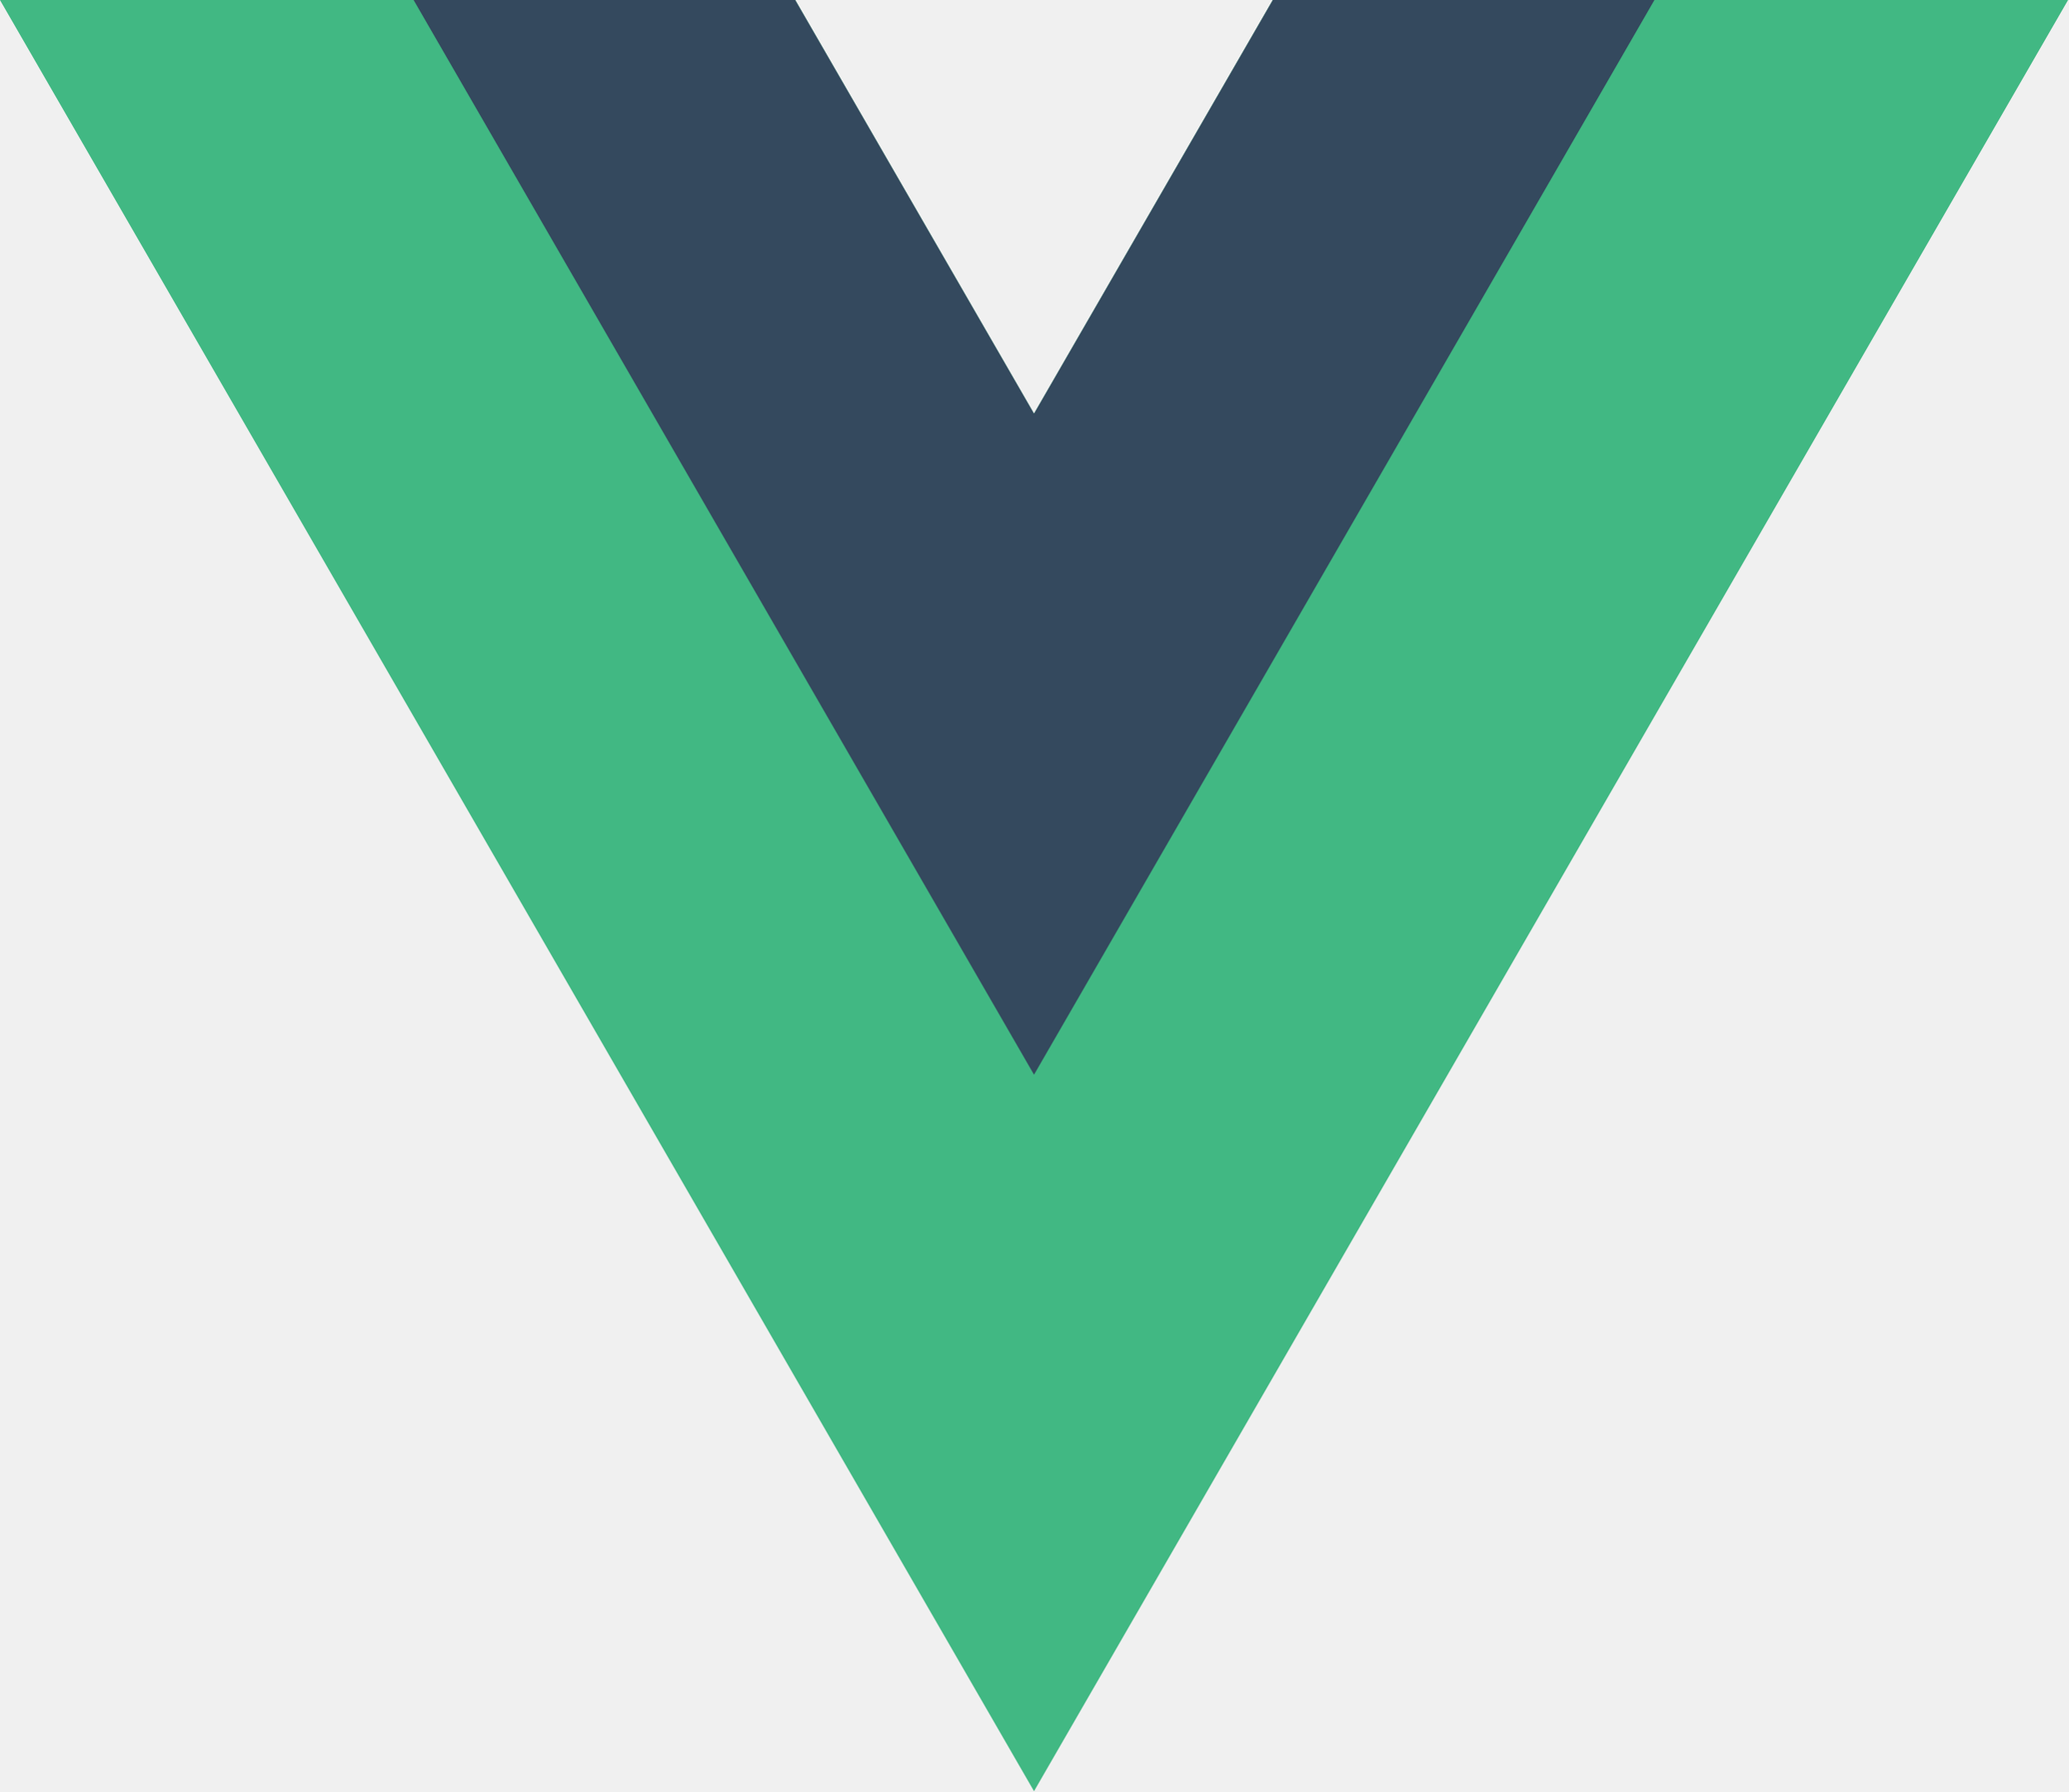
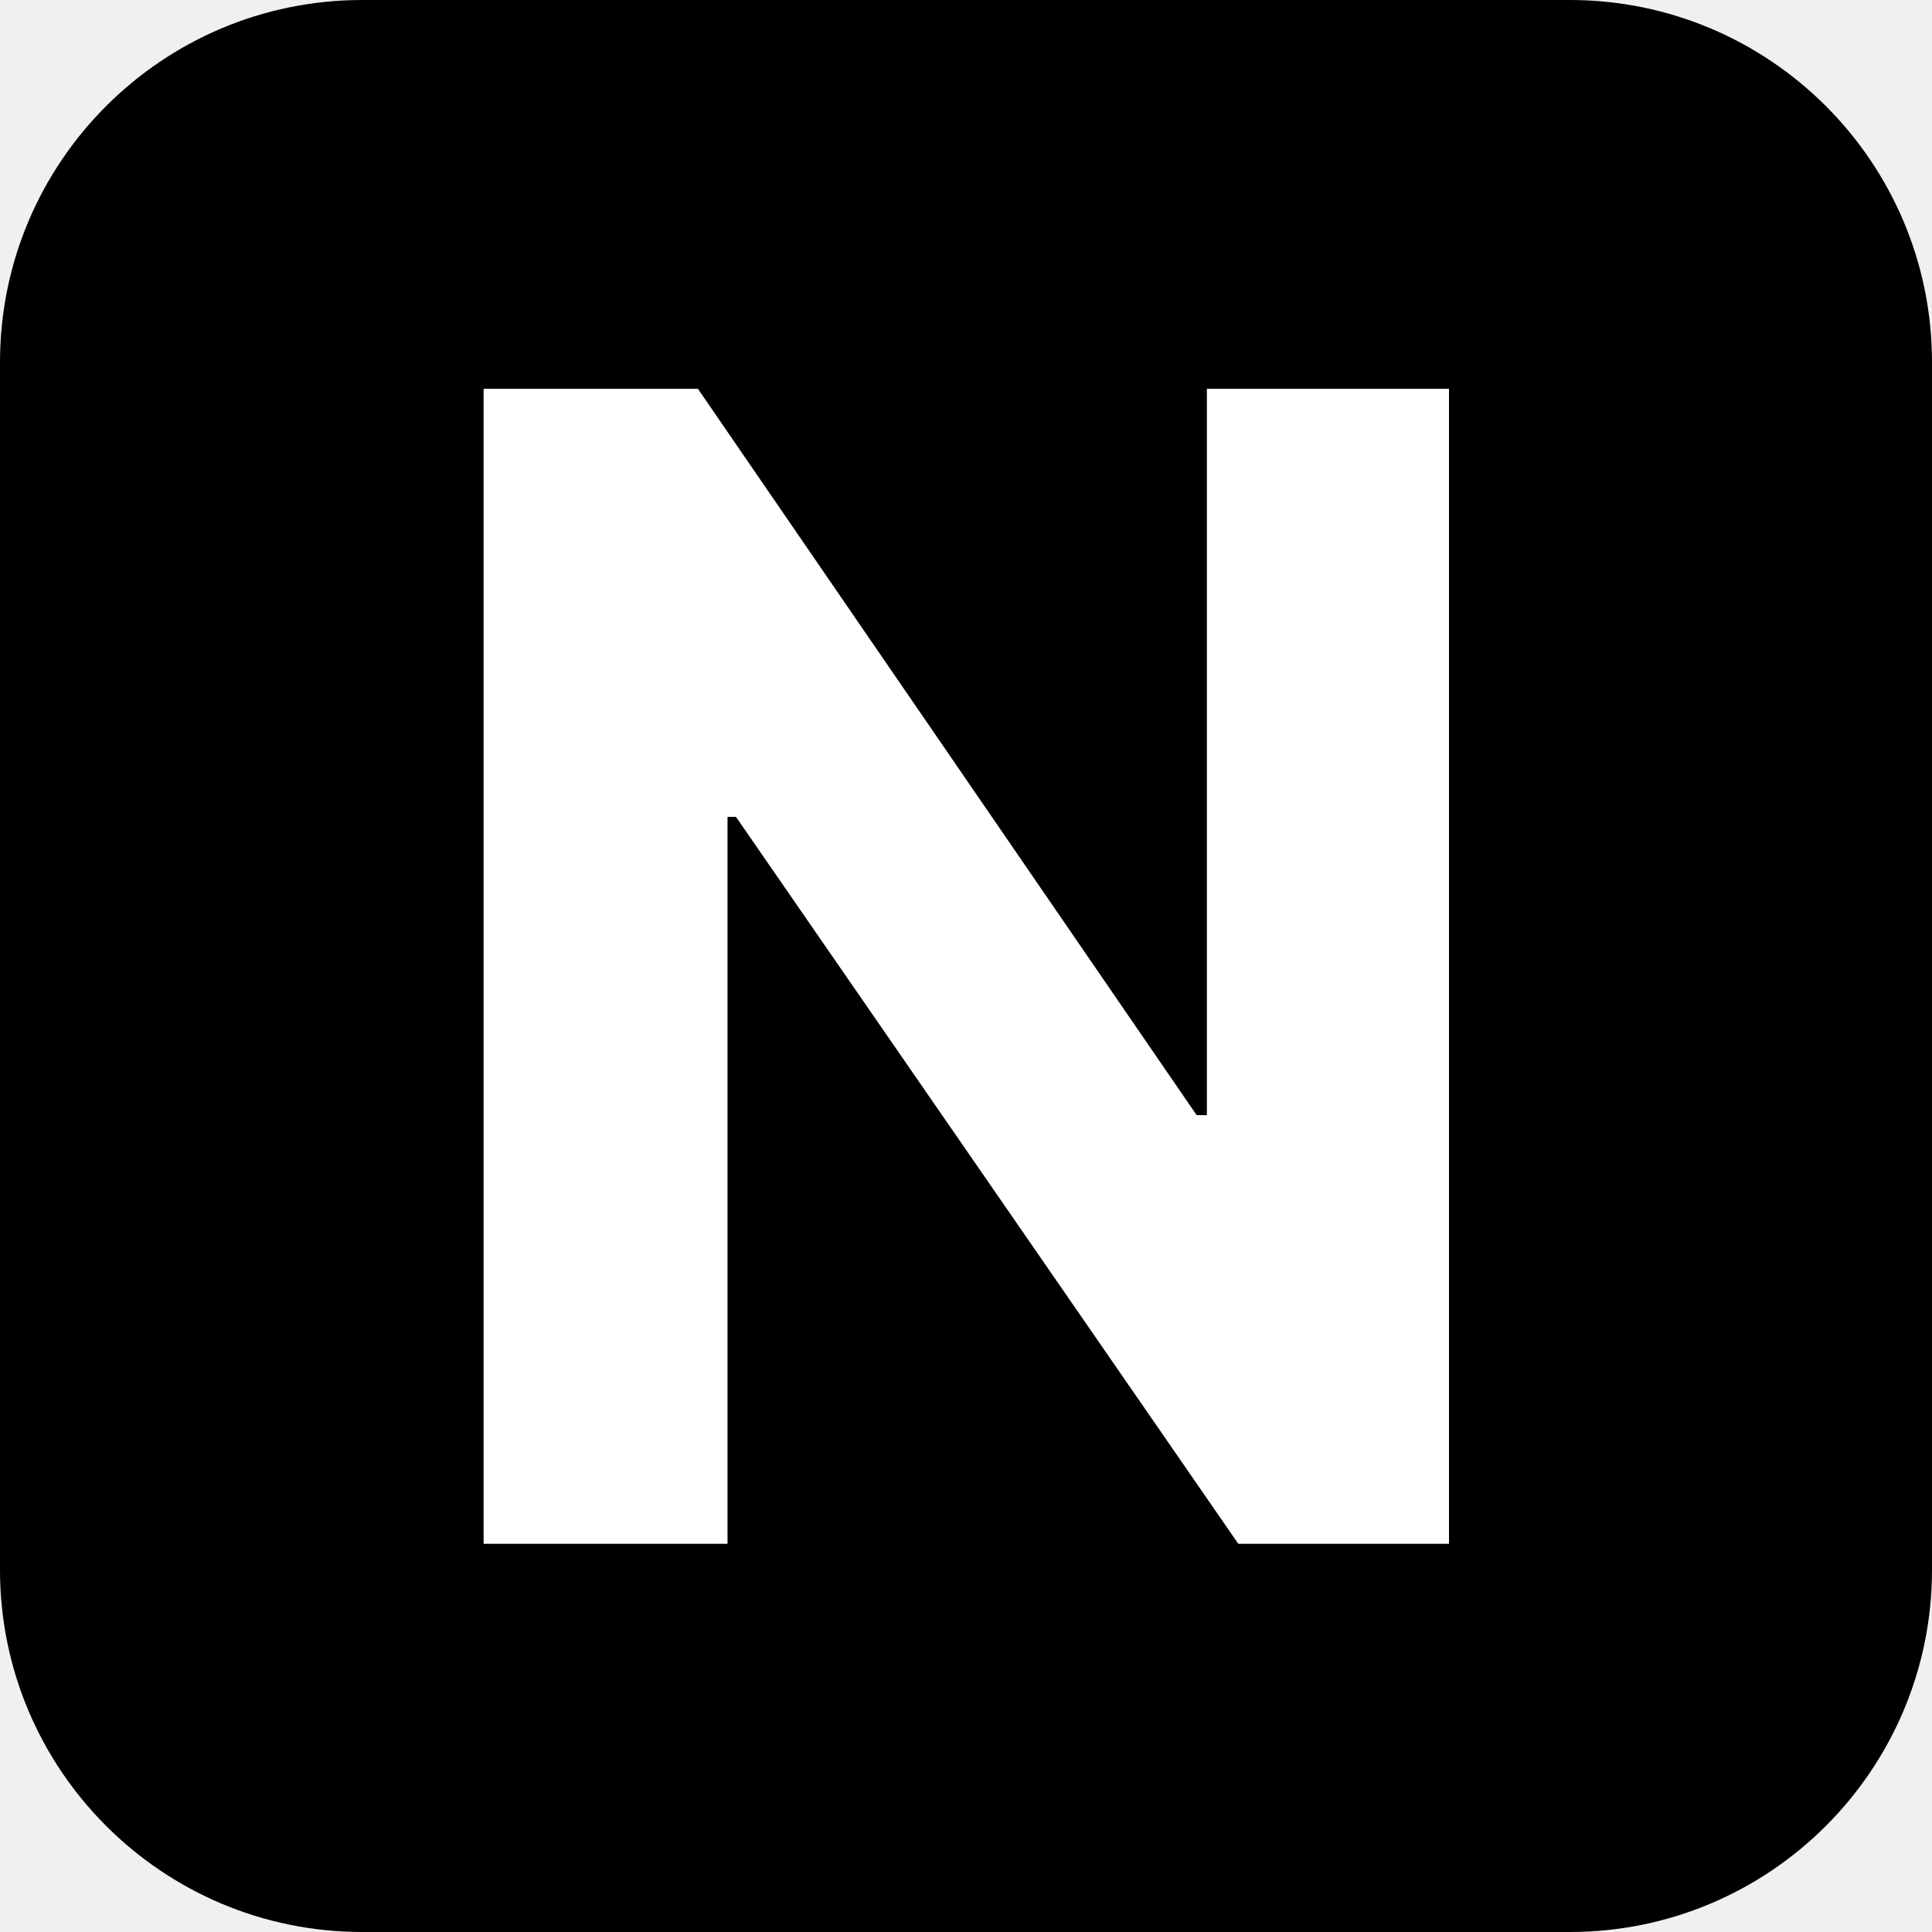
- <svg xmlns="http://www.w3.org/2000/svg" viewBox="0 0 261.76 226.69">
-   <path d="M161.096.001l-30.225 52.351L100.647.001H-.005l130.877 226.688L261.749.001z" fill="#41b883" />
-   <path d="M161.096.001l-30.225 52.351L100.647.001H52.346l78.526 136.01L209.398.001z" fill="#34495e" />
+ <svg xmlns="http://www.w3.org/2000/svg" id="Layer_1" data-name="Layer 1" viewBox="0 0 32 32">
+   <defs>
+     <style>
+       .cls-1, .cls-2 {
+         stroke-width: 0px;
+       }
+ 
+       .cls-2 {
+         fill: #fff;
+       }
+     </style>
+   </defs>
+   <rect class="cls-1" y="0" width="32" height="32" rx="6" ry="6" />
+   <path class="cls-2" d="m24,6.44v19.13h-3.49l-8.32-12.04h-.14v12.04h-4.04V6.44h3.55l8.26,12.03h.17V6.44h4.03Z" />
</svg>
